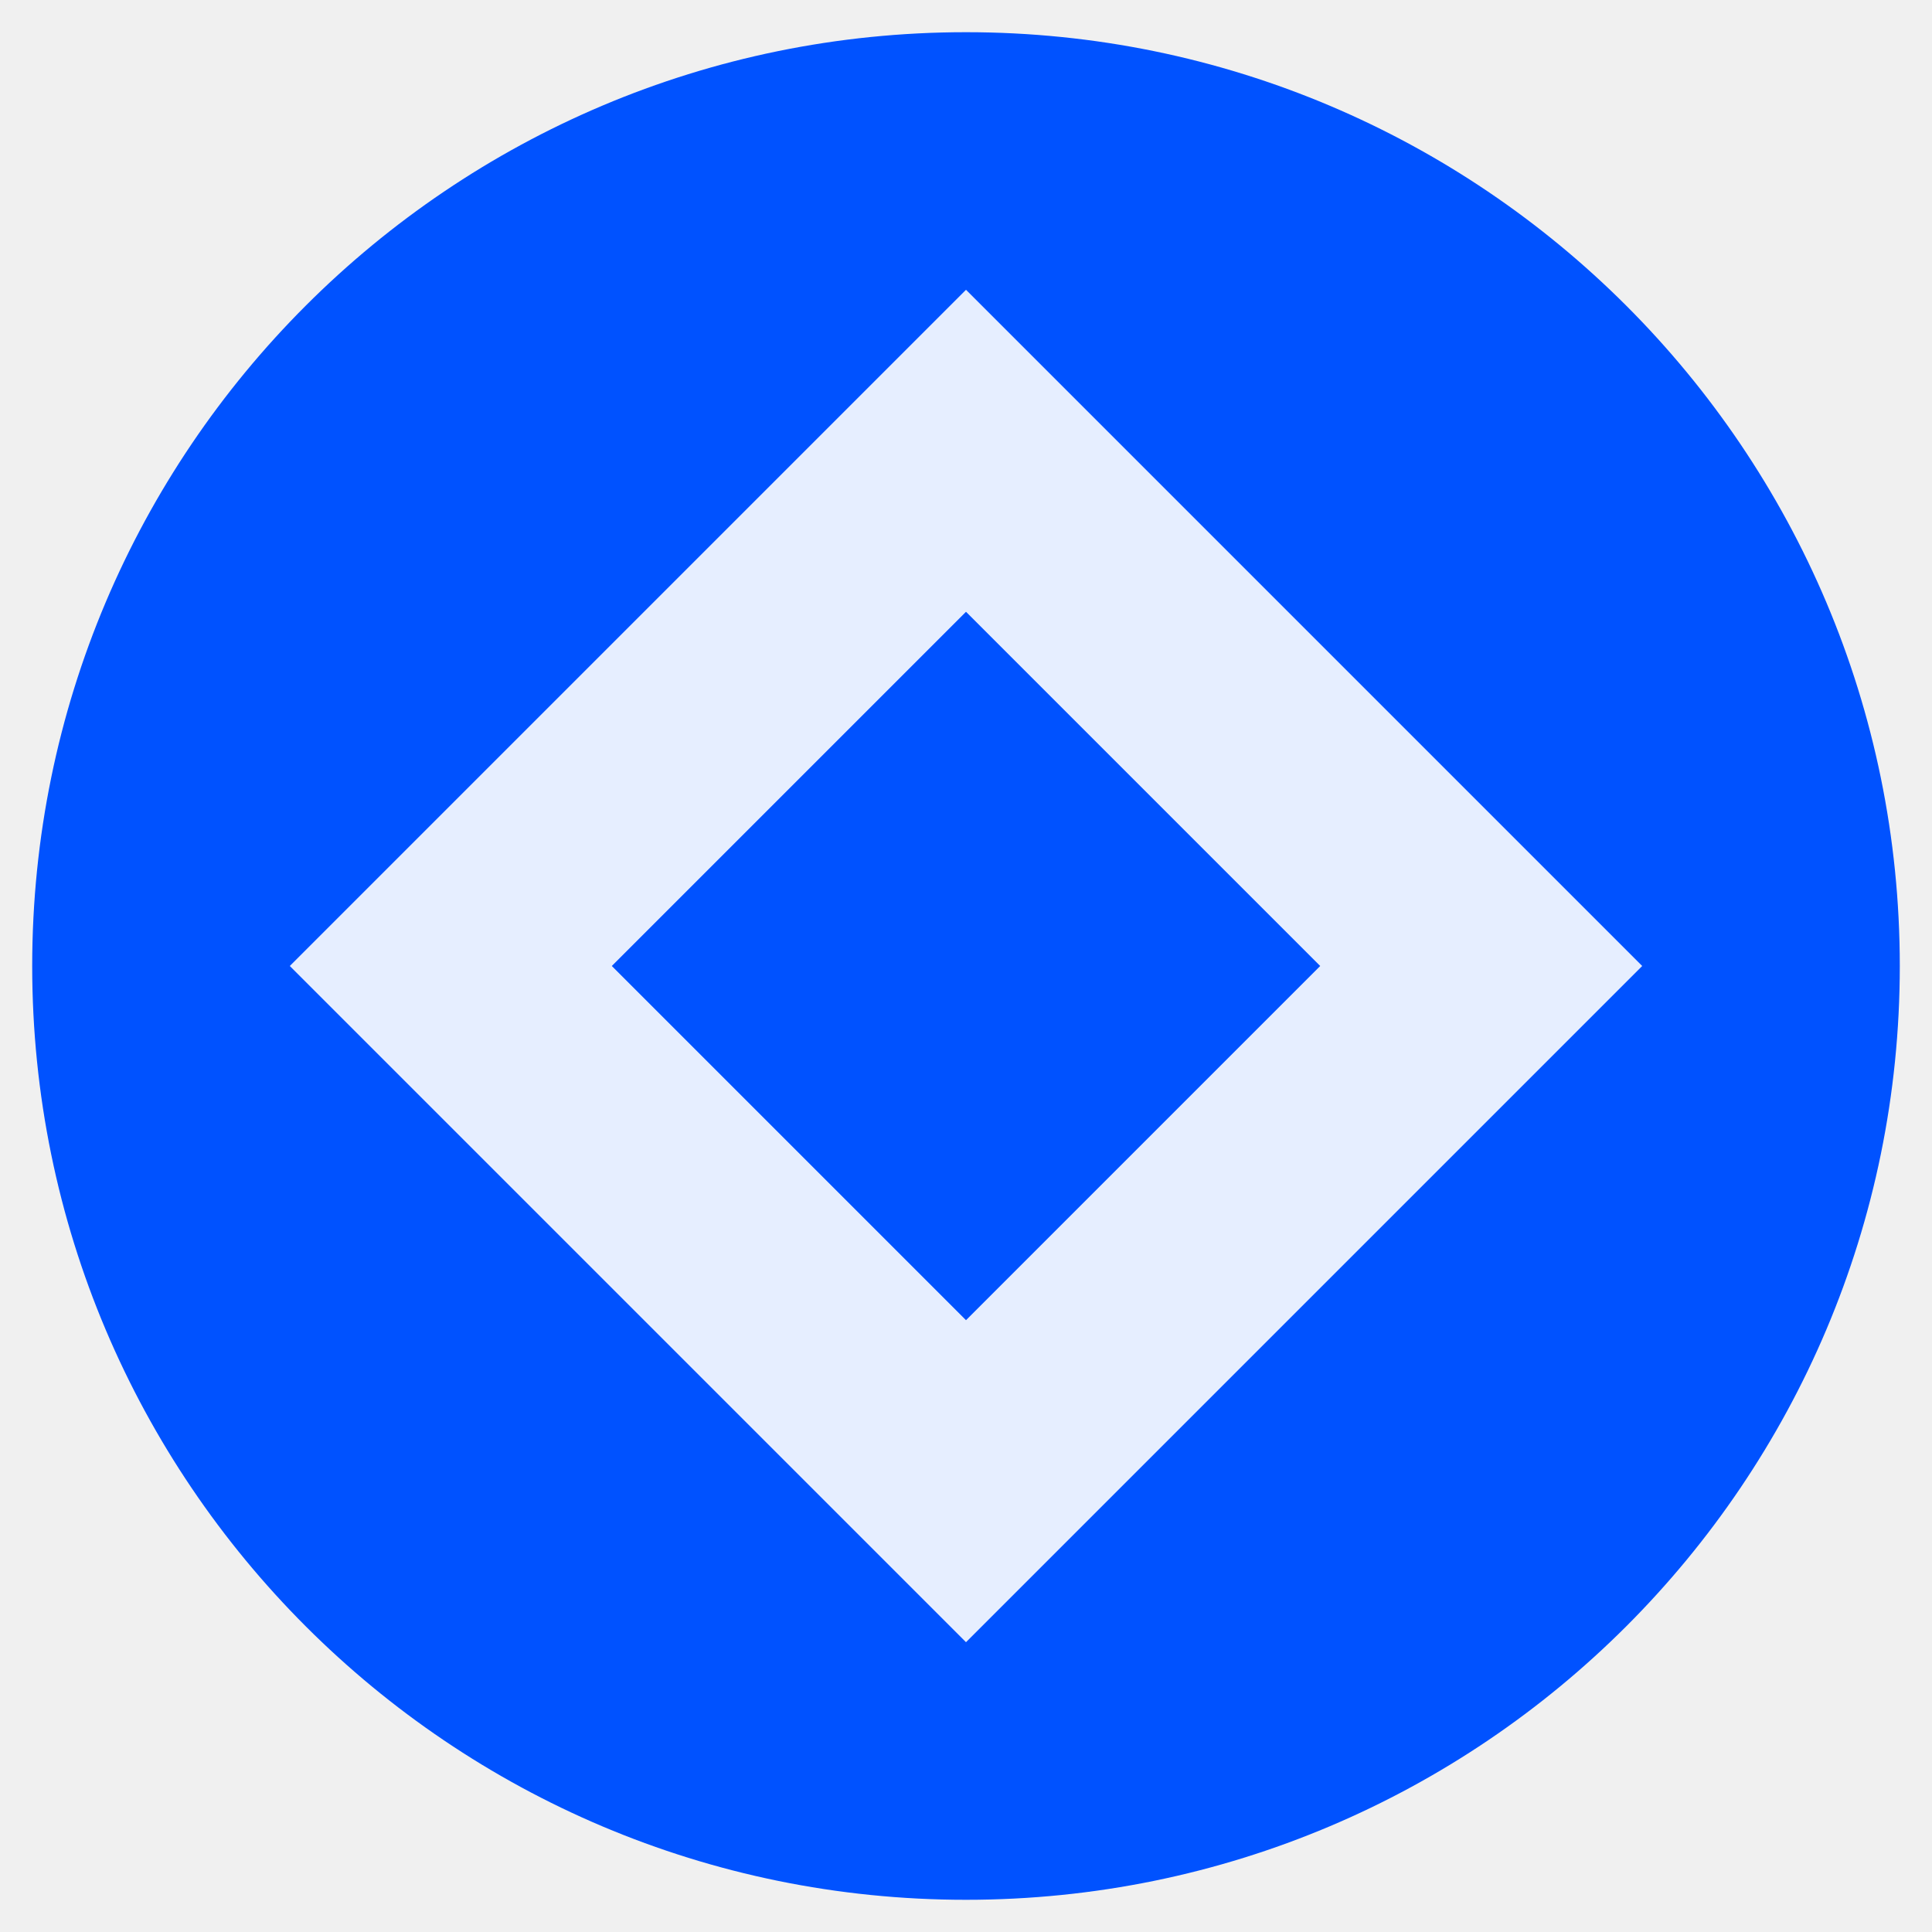
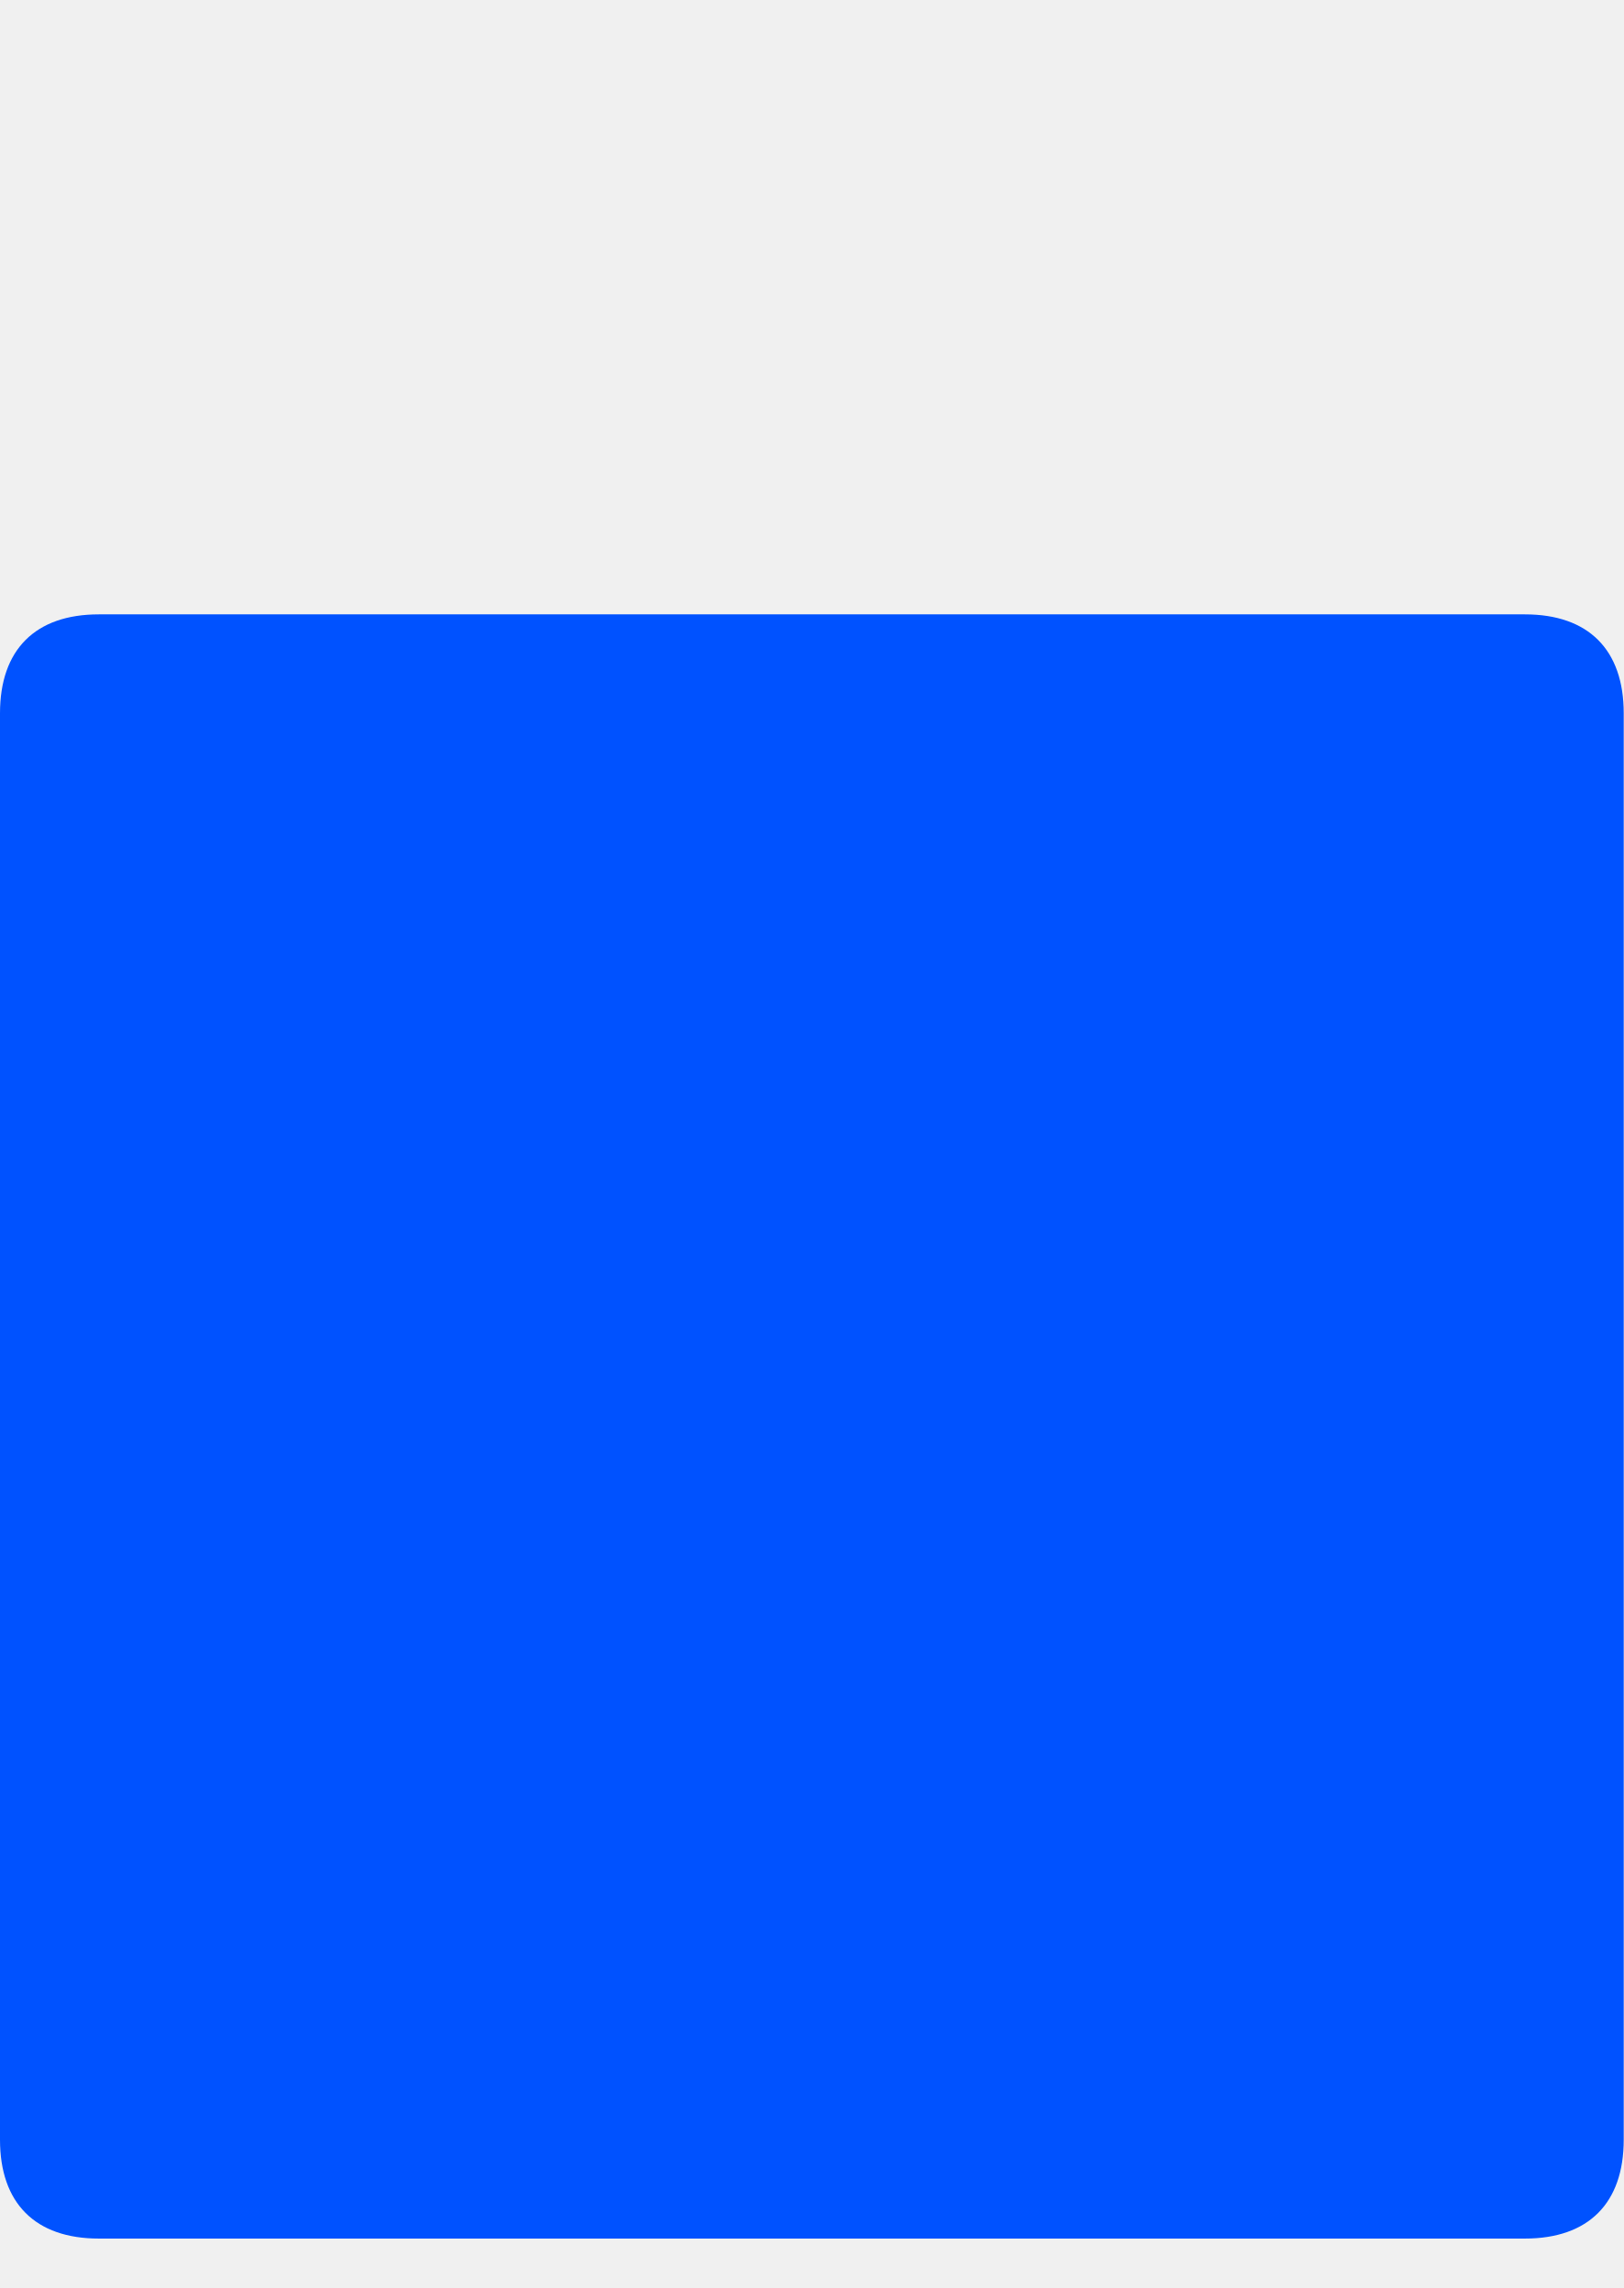
- <svg xmlns="http://www.w3.org/2000/svg" width="120" height="120" viewBox="0 0 120 120" fill="none">
-   <circle cx="60" cy="60" r="58" fill="#0052FF" />
-   <path d="M60 18L102 60L60 102L18 60L60 18Z" fill="white" fill-opacity="0.9" />
-   <path d="M60 38L82 60L60 82L38 60L60 38Z" fill="#0052FF" />
+ <svg xmlns="http://www.w3.org/2000/svg" viewBox="0 0 230 324">
+   <path d="M14,317C5,317,0,312,0,303V101c0-9,5-14,14-14h202c9,0,14,5,14,14v202c0,9-5,14-14,14H14z" fill="#0052FF" />
+   <path d="M447,324c-25,0-50-9-64-34h-8v27h-57V0h57v115h8c15-25,42-35,67-35c62,0,104,50,104,119s-46,124-107,124v1zM435,272c35,0,61-29,61-70s-26-70-61-70-60,28-60,70,25,70,60,70zM660,324c-44,0-80-27-80-70s39-68,87-73l67-7v-13c0-20-16-34-45-34s-43,12-48,30h-55c6-44,42-77,103-77s98,28,98,84v112c0,14,1,34,2,39v1h-55c-1-8-1-15-1-23h-8c-14,23-39,30-67,30l1,1zM676,280c38,0,59-28,59-57v-12l-51,6c-31,4-46,13-46,33s16,30,38,30zM926,324c-58,0-99-29-106-74h56c6,20,28,29,50,29s41-10,41-27-17-22-41-26l-24-4c-46-8-74-27-74-68s39-73,94-73,89,25,98,68h-55c-6-17-23-24-43-24s-39,10-39,24,12,19,37,23l24,4c45,7,78,26,78,70s-40,77-97,77l0-1zM1167,324c-71,0-118-48-118-122s50-121,118-121,113,53,113,124v10h-175c3,38,29,61,62,61s43-9,51-25h59c-12,43-55,74-110,74h0zM1224,176c-5-31-29-49-57-49s-55,17-61,49h118z" fill="currentColor" />
</svg>
